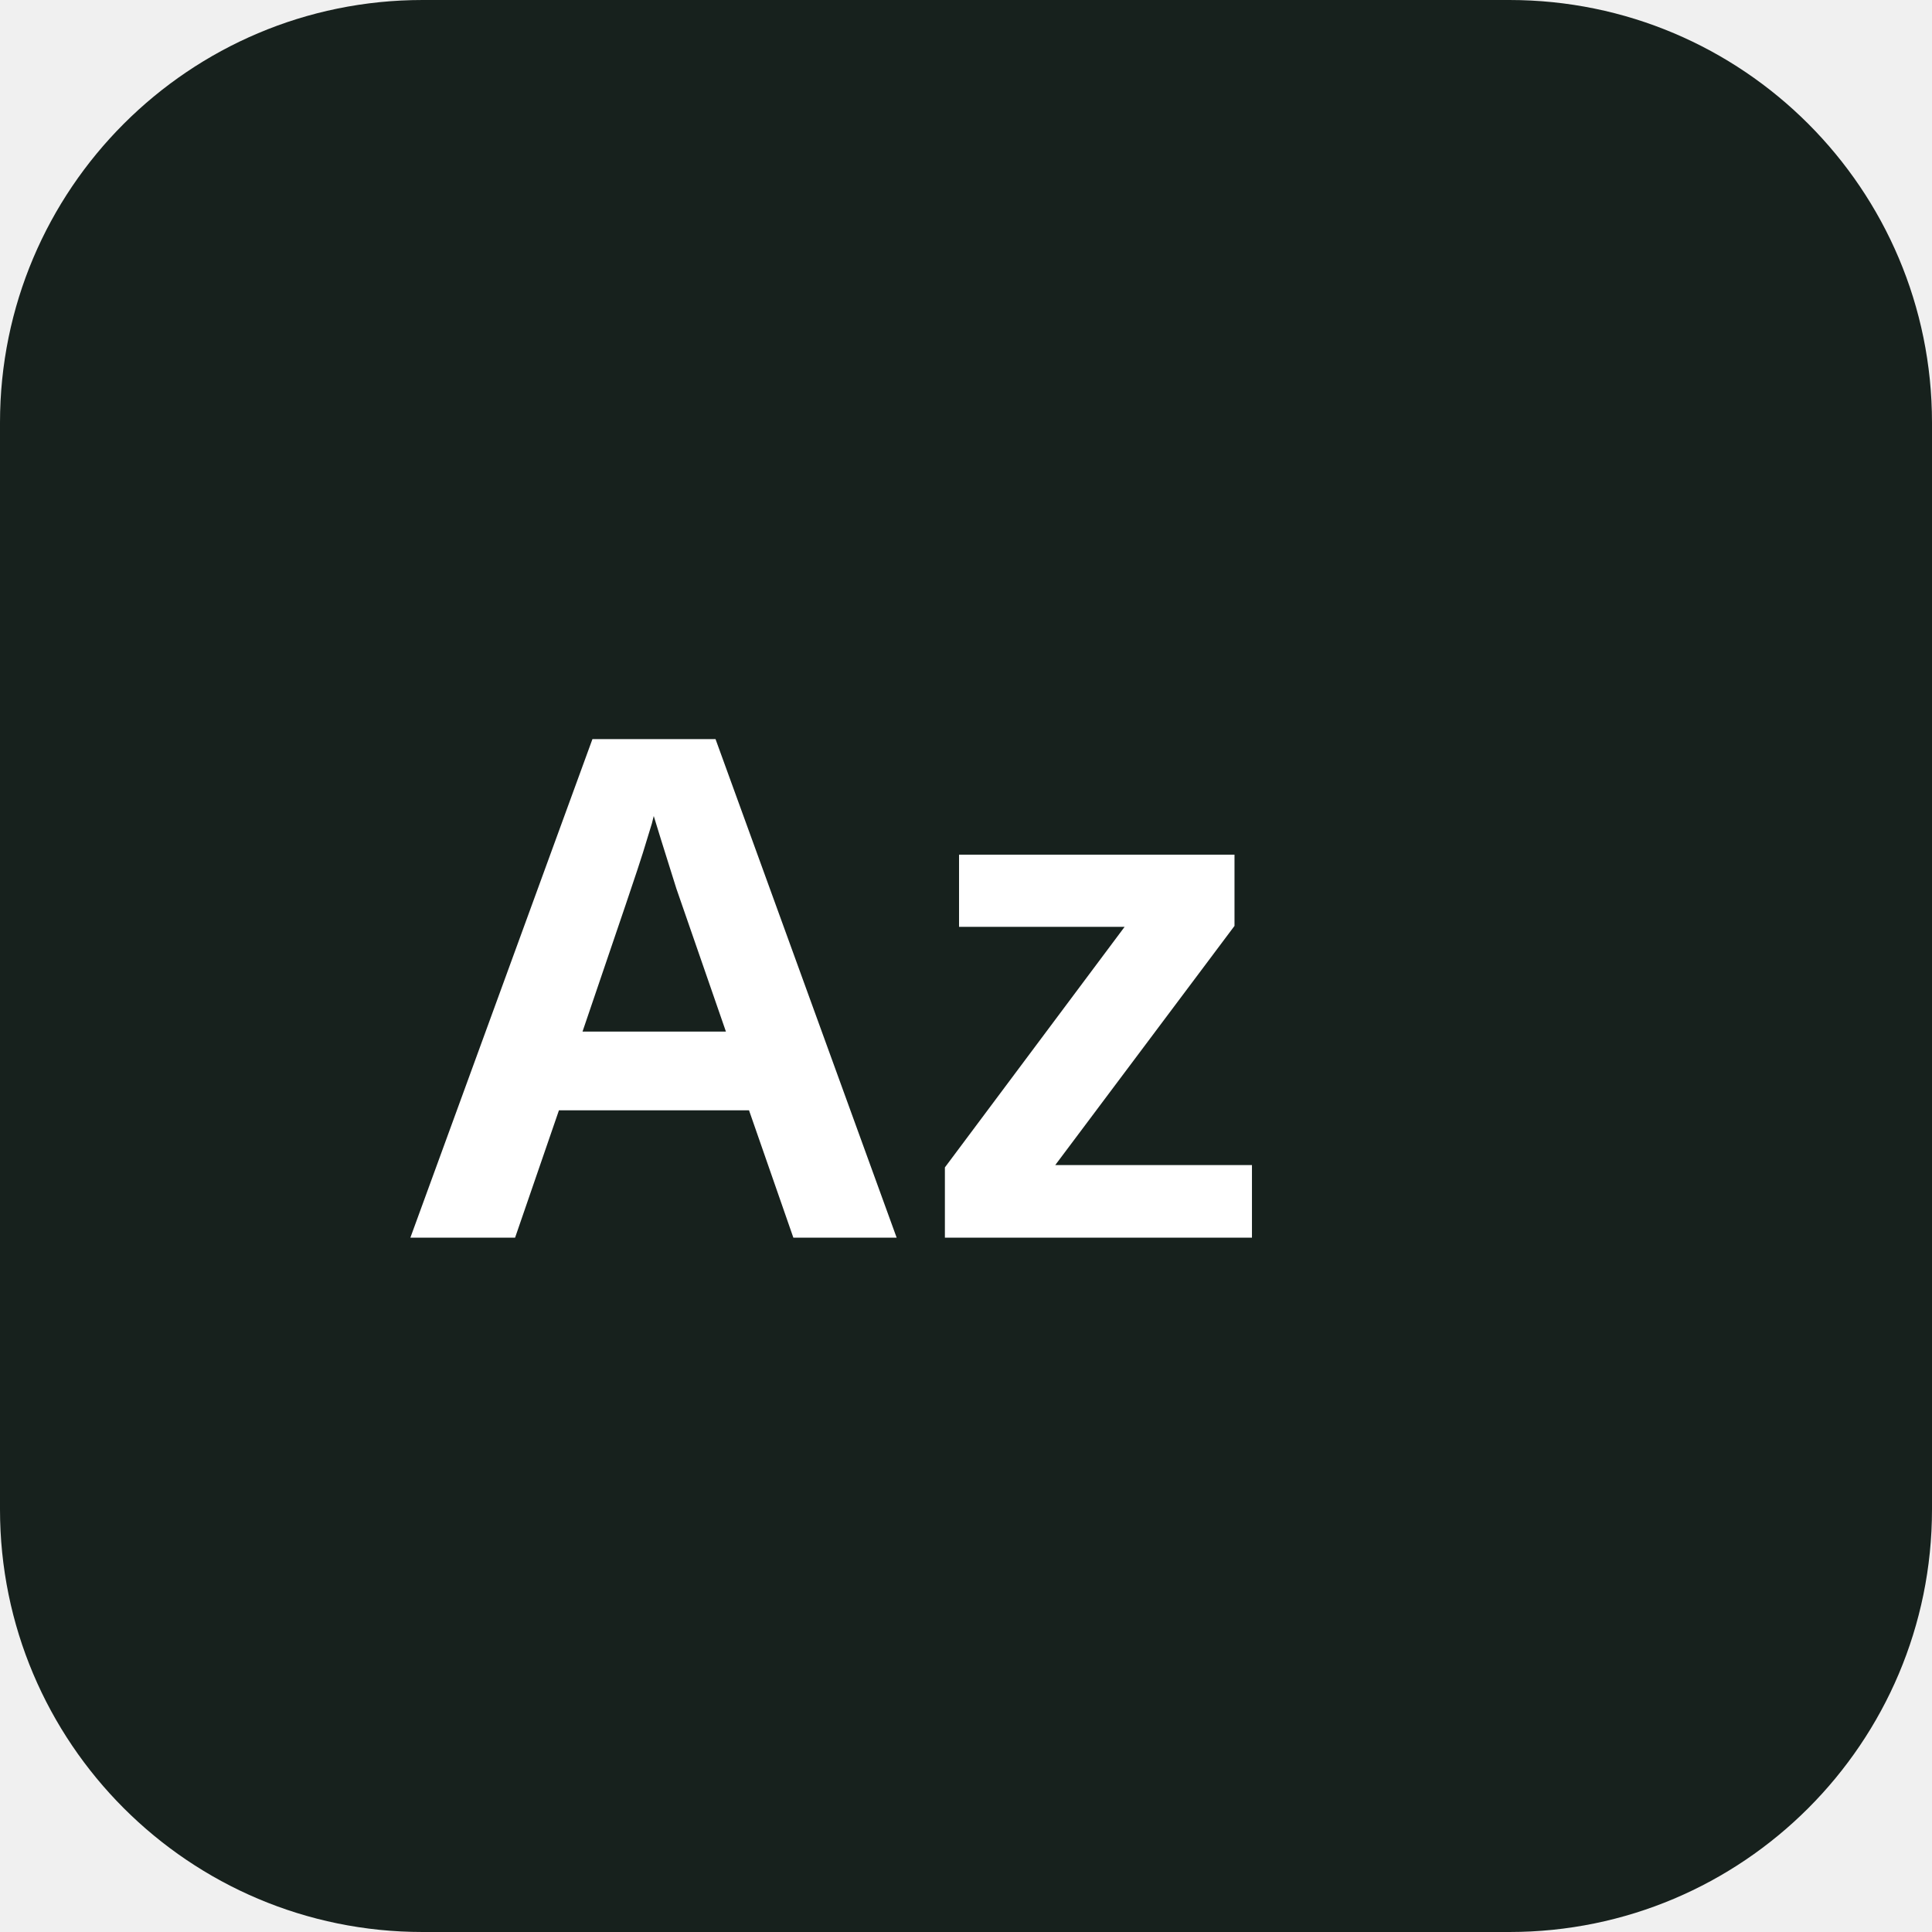
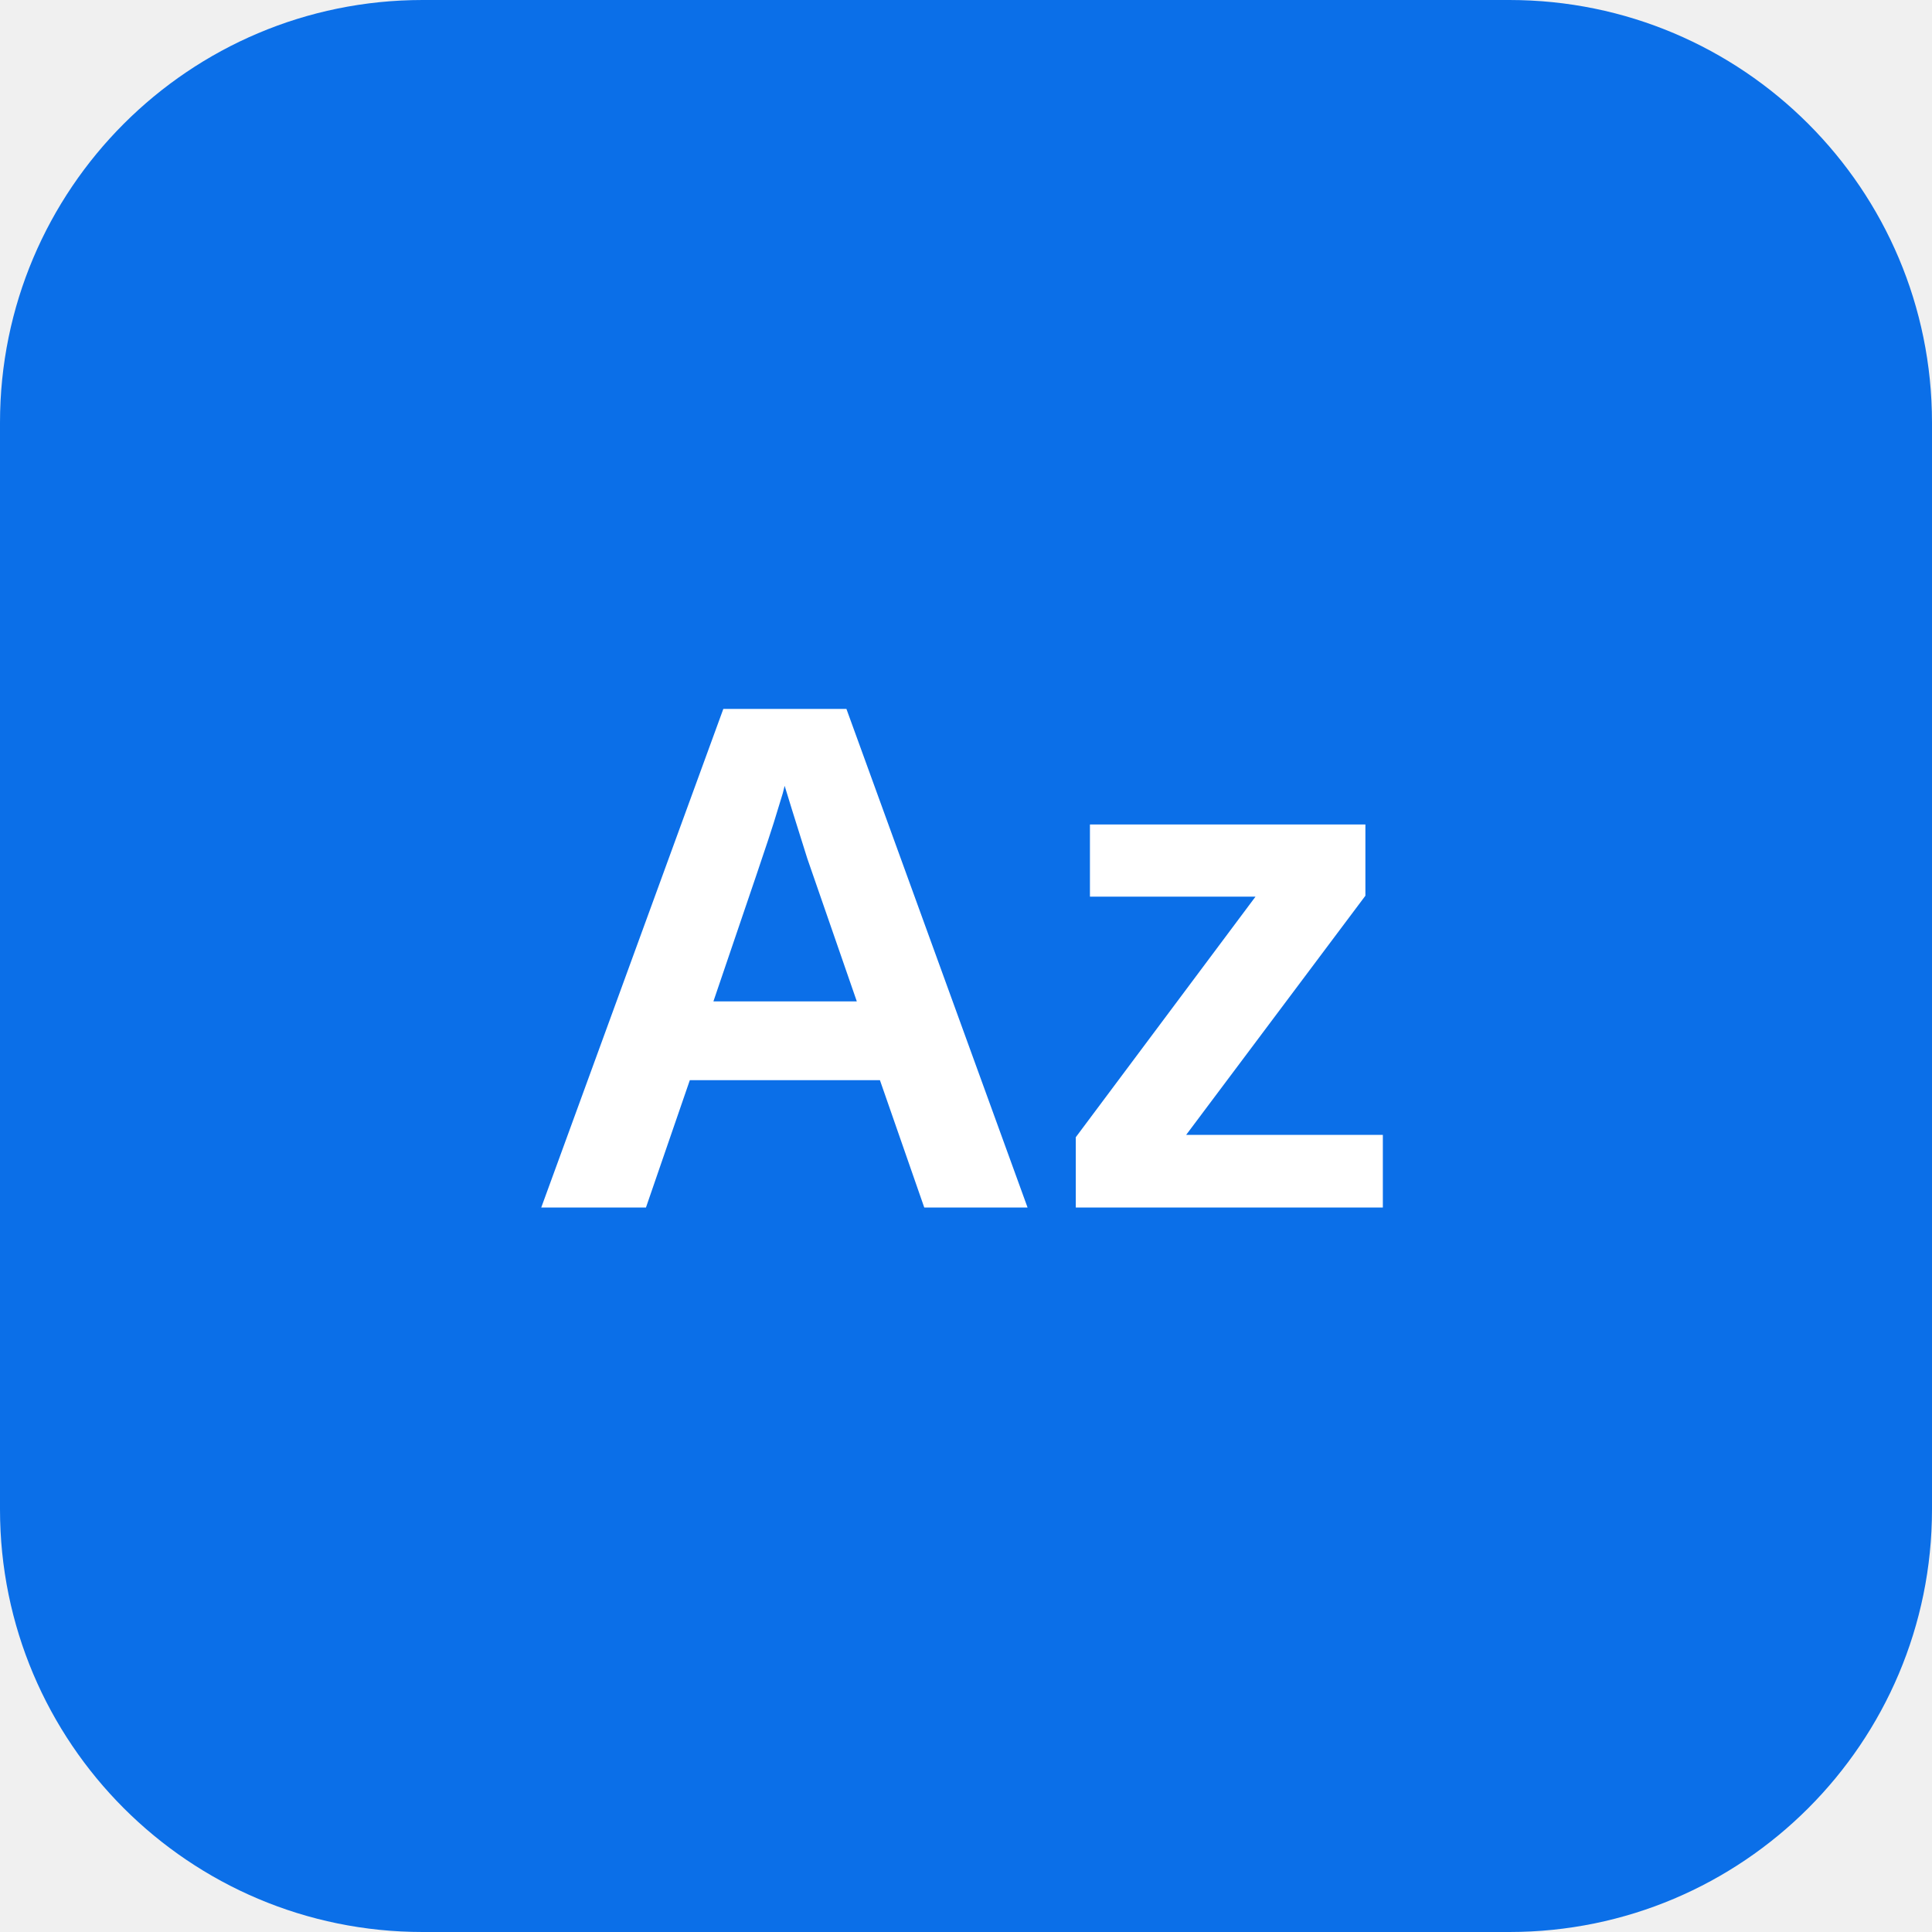
<svg xmlns="http://www.w3.org/2000/svg" width="64" height="64" viewBox="0 0 64 64" role="img" aria-label="AzToolbox icon">
-   <rect width="64" height="64" rx="14" fill="#17211d" />
-   <text x="13" y="41" fill="#ffffff" font-family="Arial, sans-serif" font-size="24" font-weight="800">Az</text>
+   <rect width="64" height="64" rx="14" fill="#0b6fe8" />
+   <text x="32" y="40" text-anchor="middle" fill="#ffffff" font-family="Arial, sans-serif" font-size="24" font-weight="800">Az</text>
</svg>
